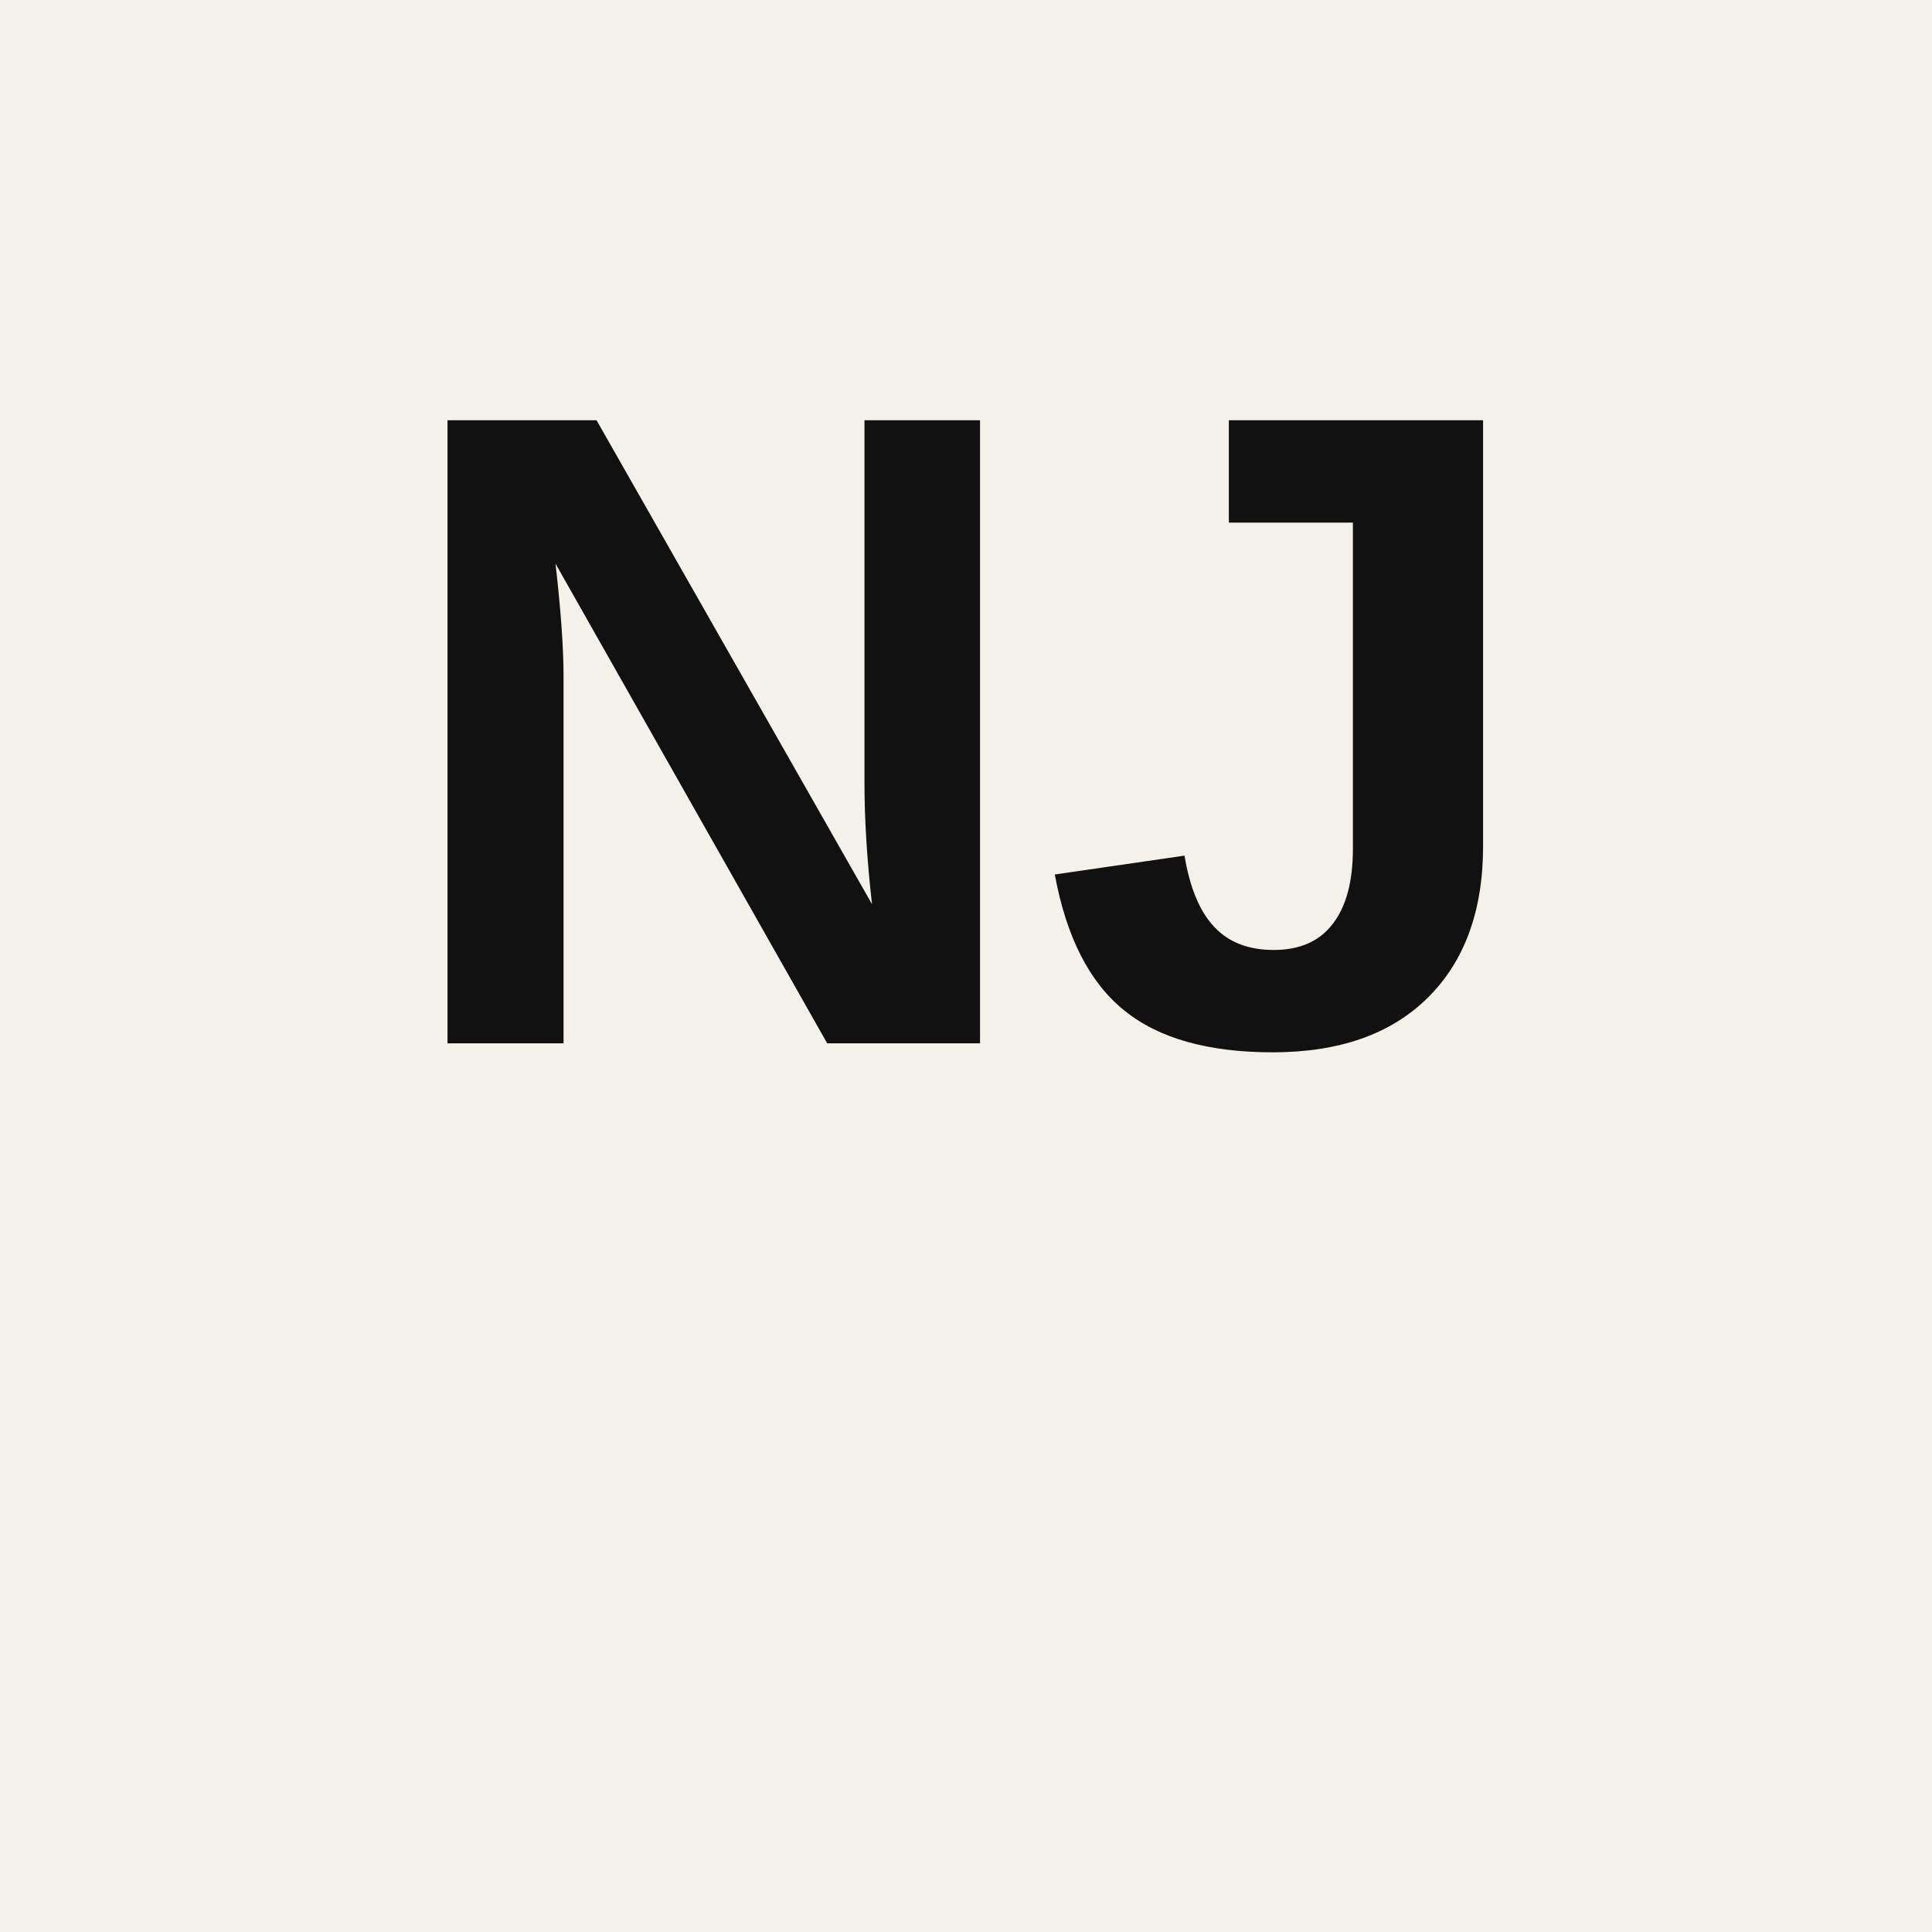
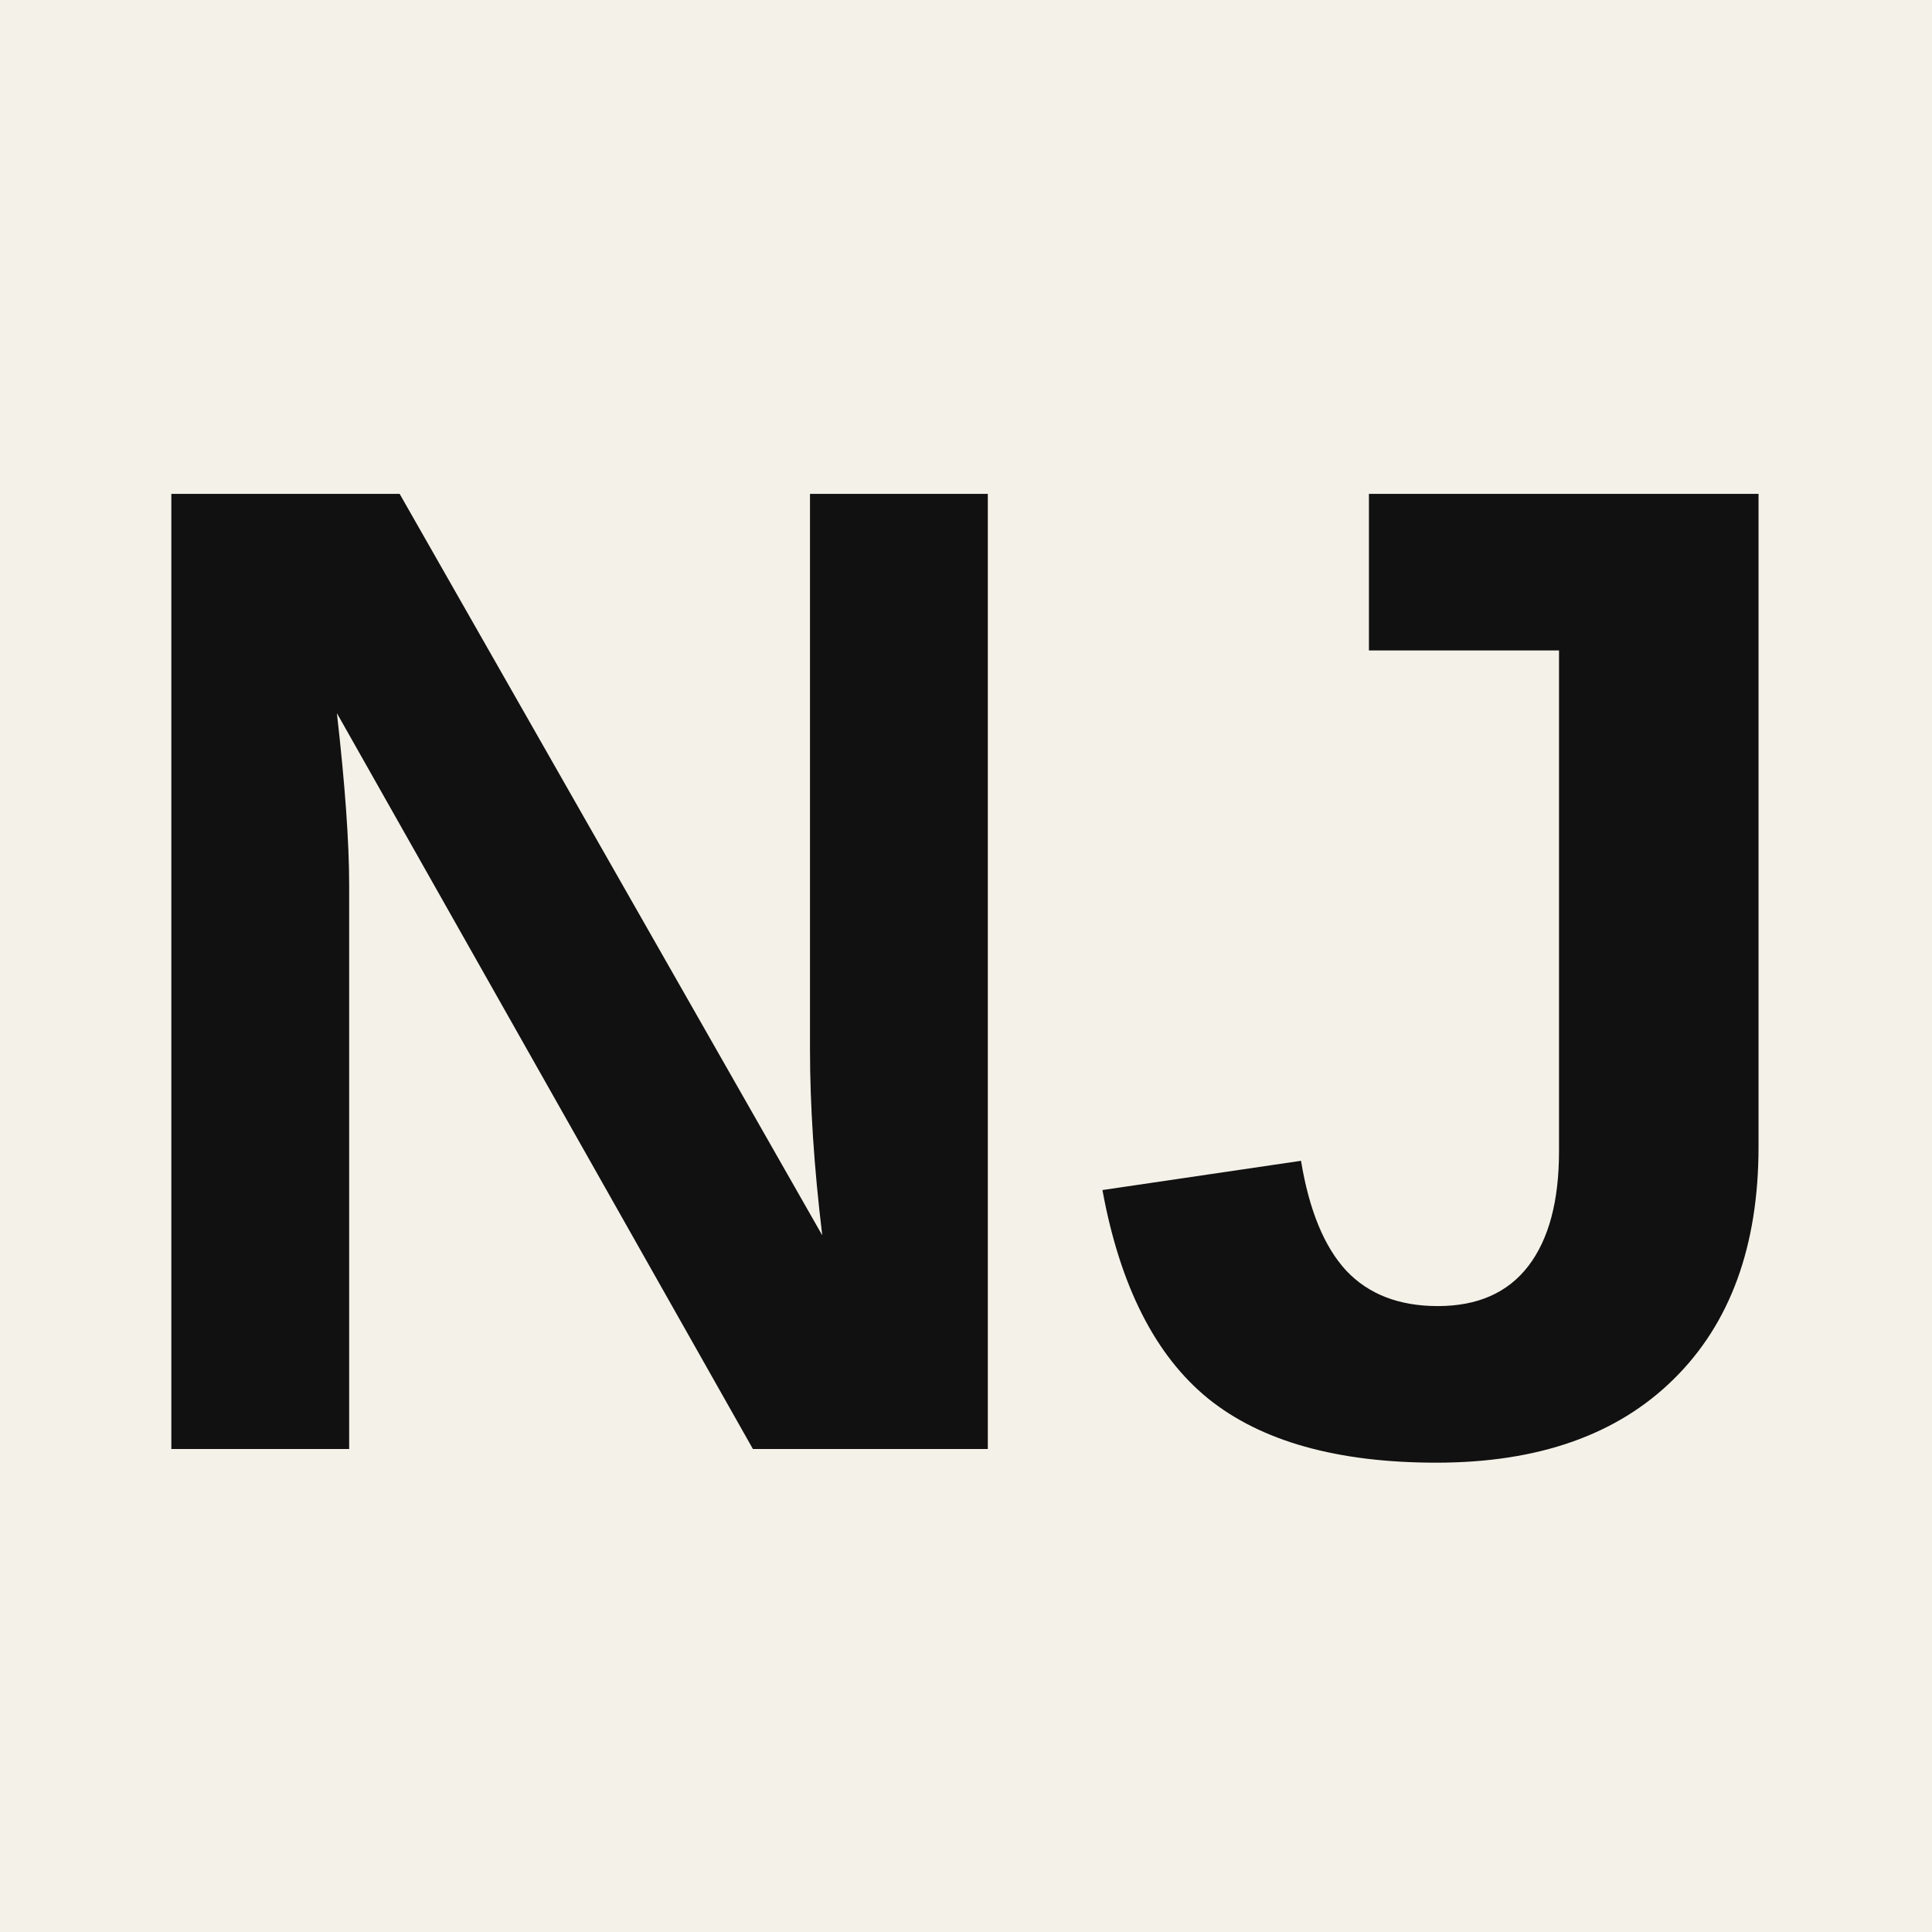
<svg xmlns="http://www.w3.org/2000/svg" viewBox="0 0 64 64">
  <rect width="64" height="64" fill="#f4f1e8" />
-   <text x="50%" y="54%" text-anchor="middle" font-family="Arial, Helvetica, sans-serif" font-size="30" font-weight="700" fill="#111111">
+   <text x="50%" y="75%" text-anchor="middle" font-family="Arial, Helvetica, sans-serif" font-size="46" font-weight="700" fill="#111111">
    NJ
  </text>
</svg>
